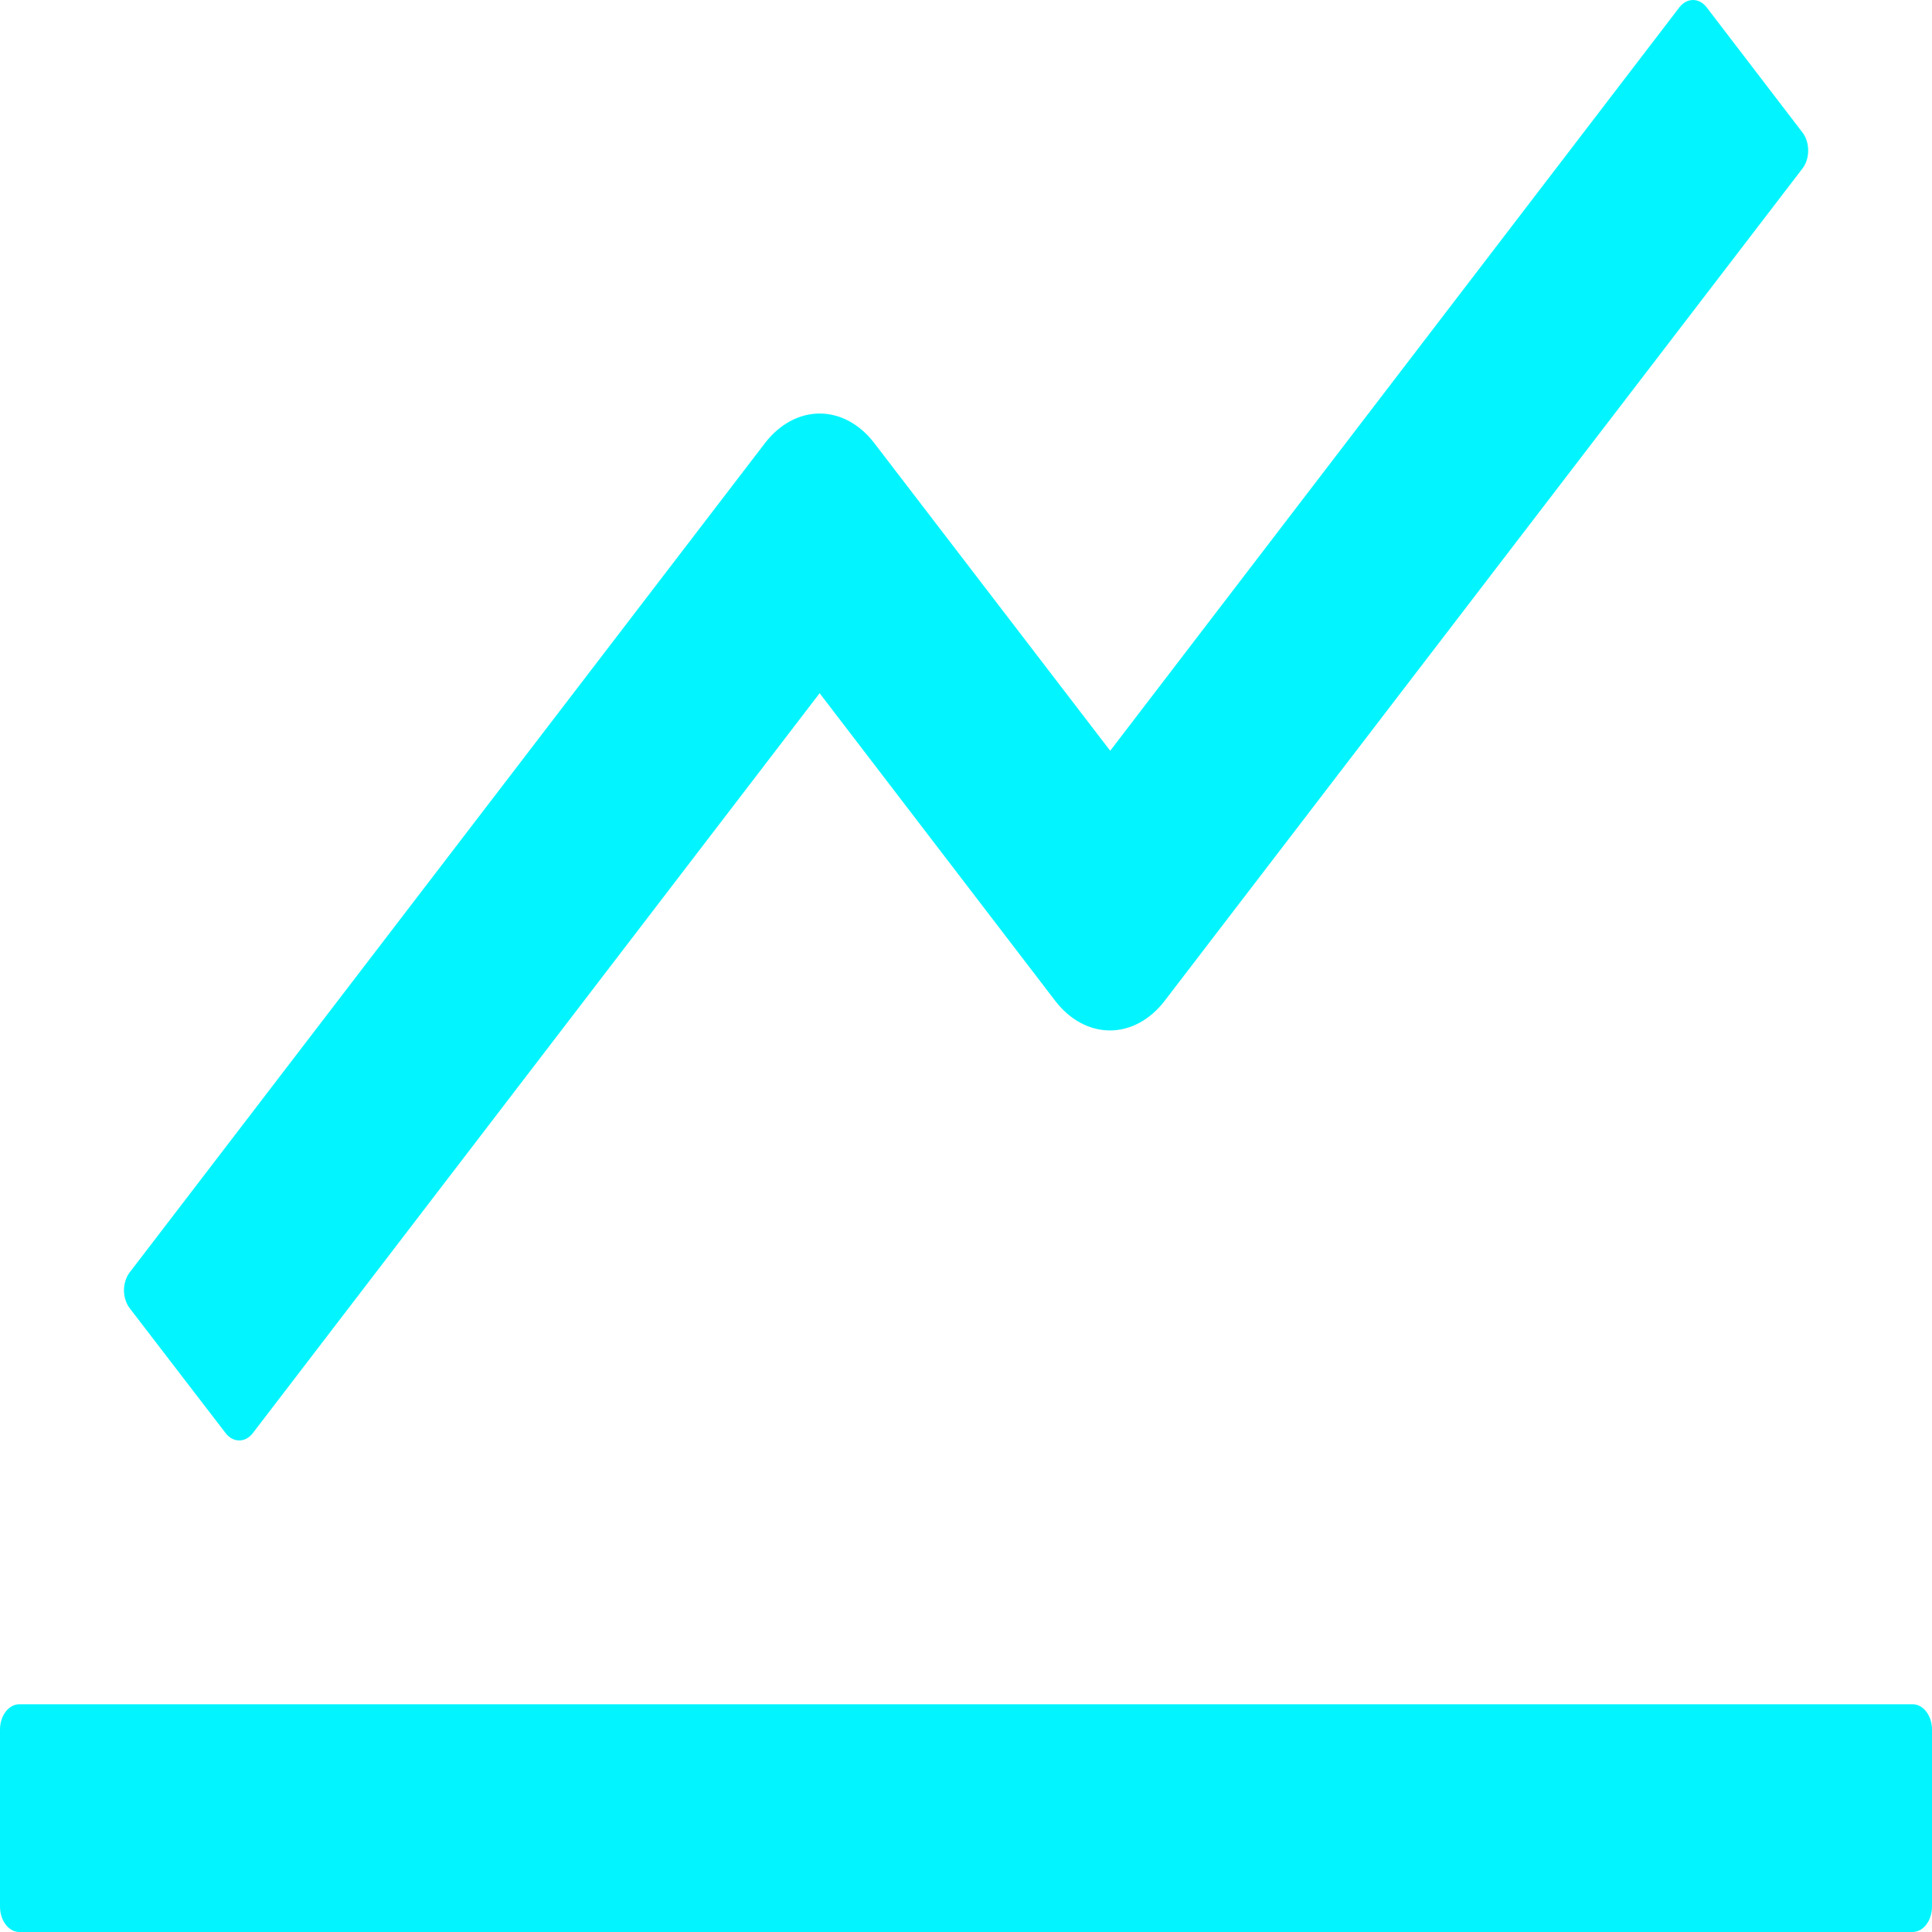
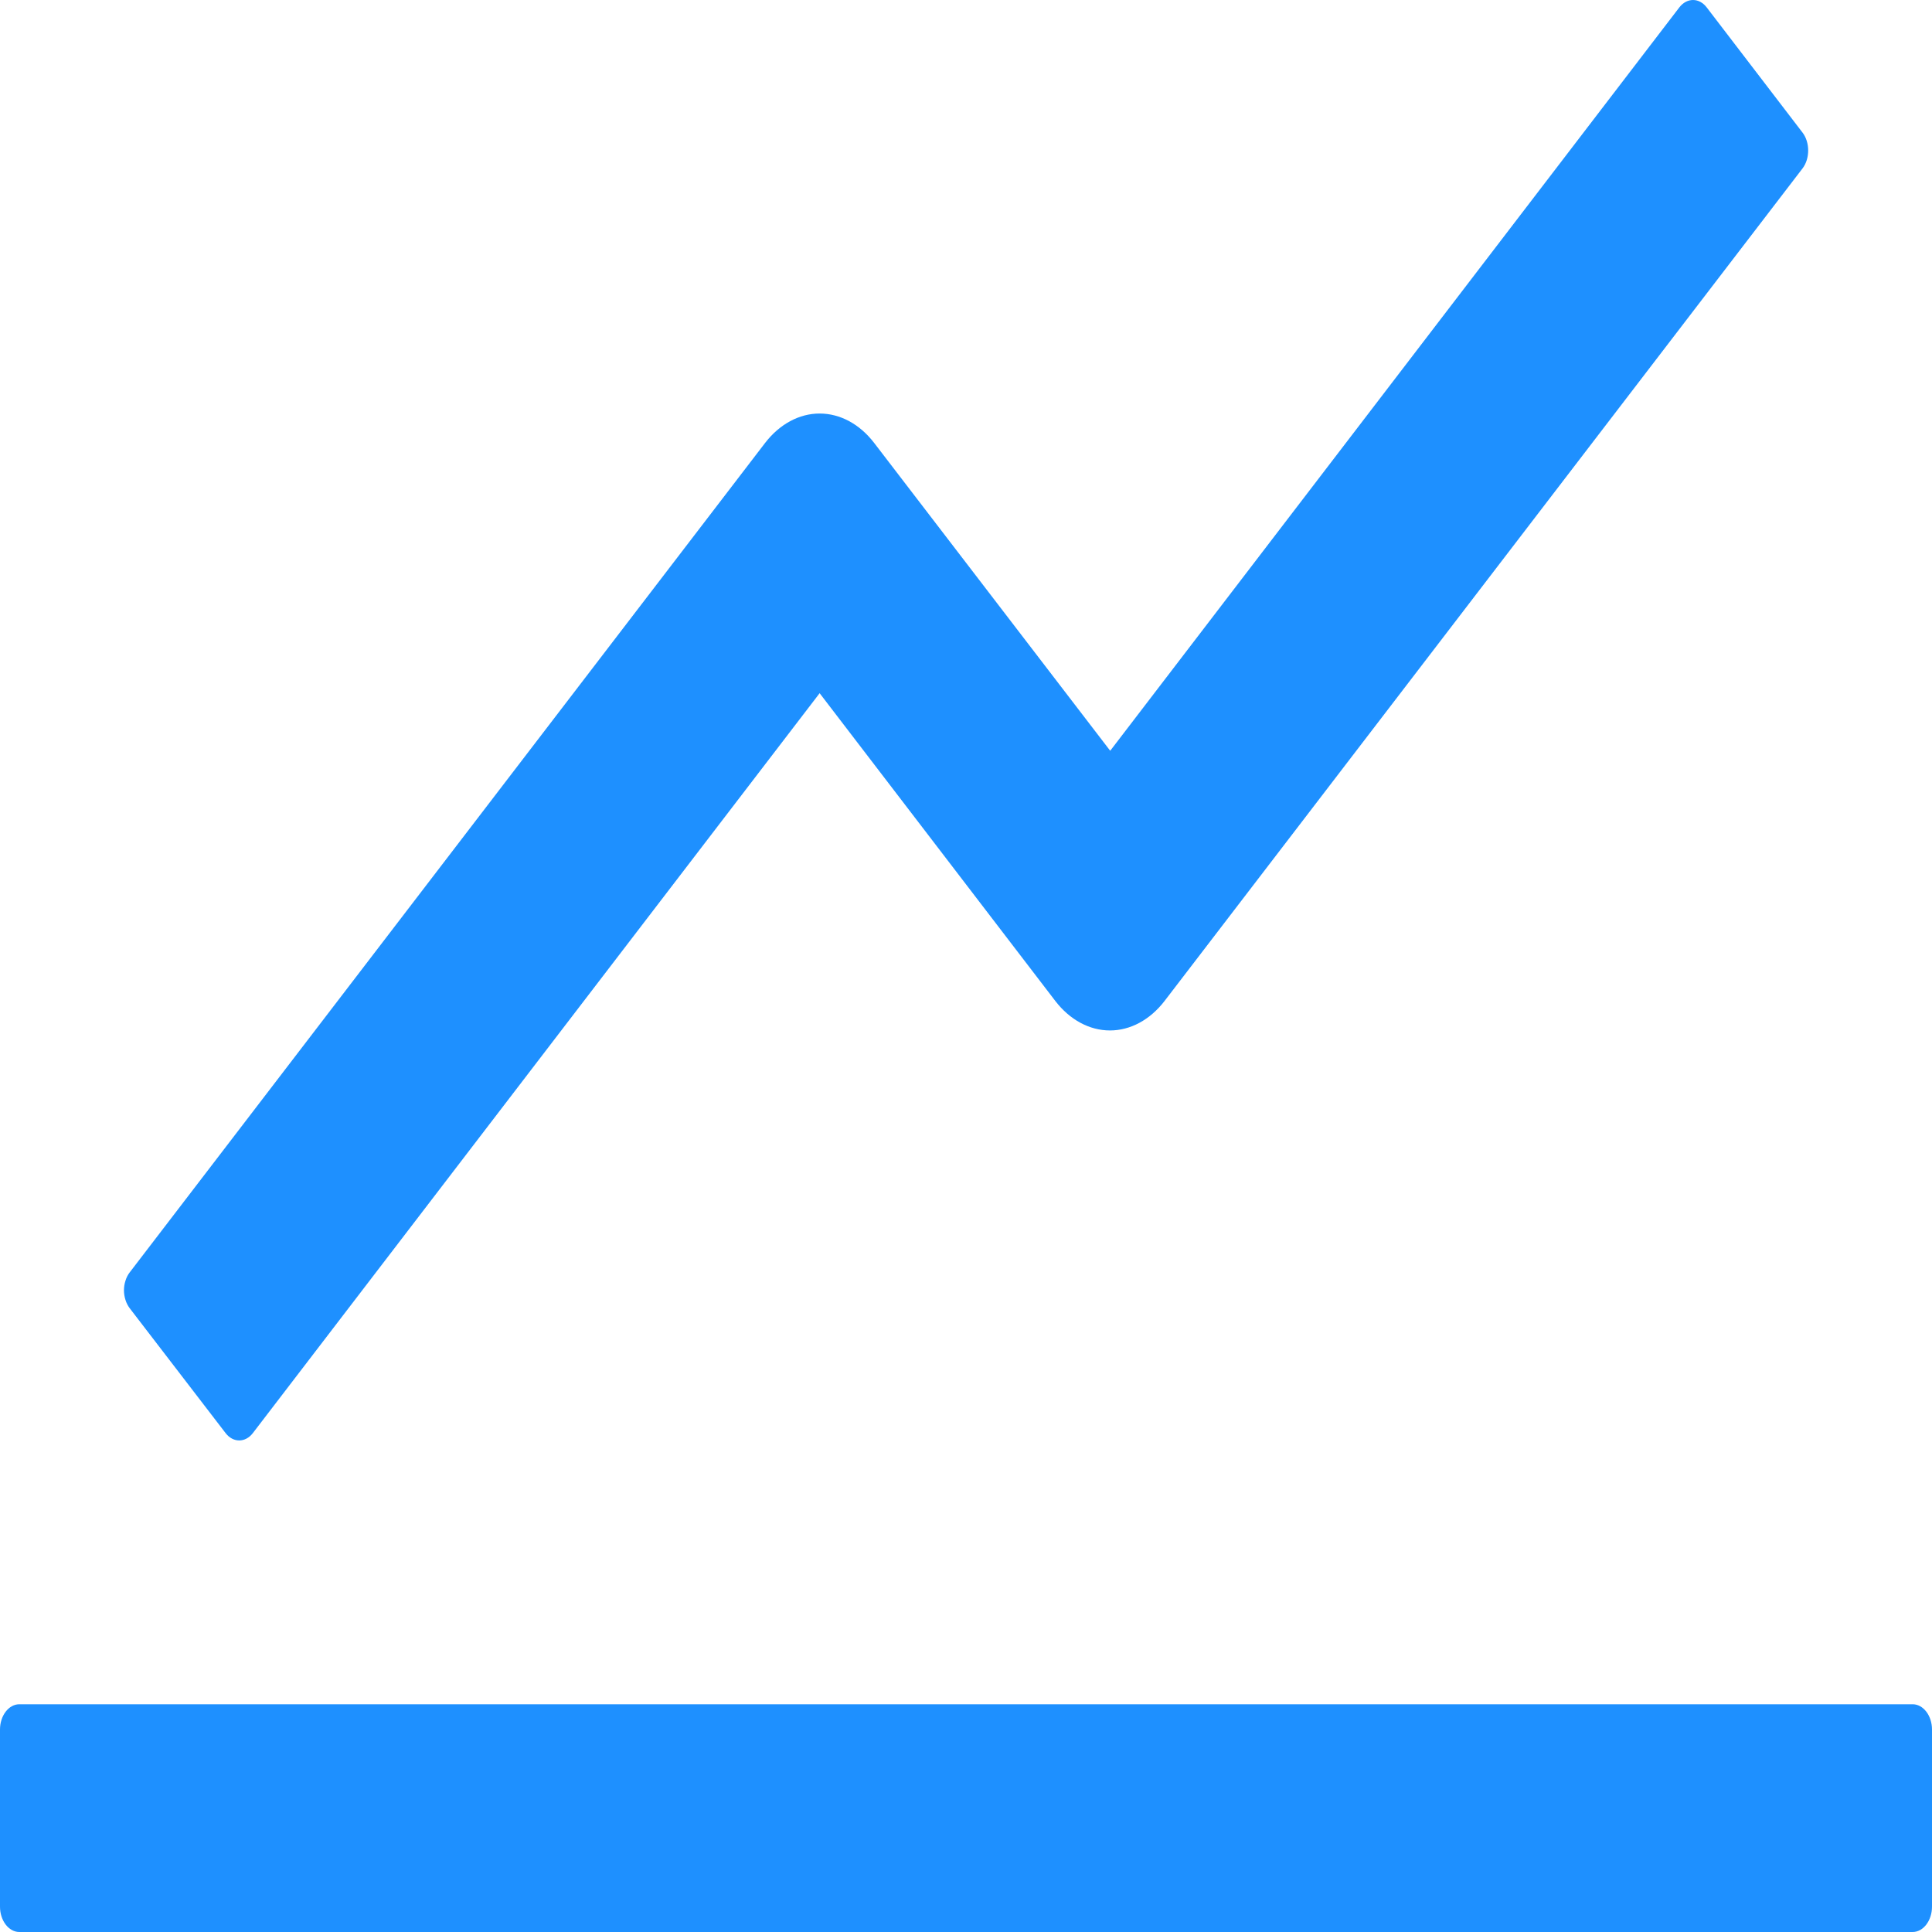
<svg xmlns="http://www.w3.org/2000/svg" width="25" height="25" viewBox="0 0 25 25" fill="none">
-   <path d="M24.75 22.053H0.25C0.113 22.053 0 22.2 0 22.38V24.672C0 24.853 0.113 25 0.25 25H24.75C24.887 25 25 24.853 25 24.672V22.38C25 22.2 24.887 22.053 24.75 22.053ZM1.678 16.928L2.919 18.544C3.016 18.671 3.175 18.671 3.272 18.544L10.606 8.97L13.656 12.953C13.844 13.197 14.098 13.334 14.363 13.334C14.627 13.334 14.881 13.197 15.069 12.953L23.325 2.179C23.422 2.052 23.422 1.843 23.325 1.716L22.084 0.095C22.037 0.034 21.974 0 21.908 0C21.842 0 21.778 0.034 21.731 0.095L14.366 9.715L11.312 5.732C11.125 5.488 10.871 5.351 10.606 5.351C10.342 5.351 10.088 5.488 9.9 5.732L1.678 16.465C1.655 16.495 1.636 16.531 1.624 16.571C1.611 16.611 1.604 16.653 1.604 16.696C1.604 16.739 1.611 16.782 1.624 16.822C1.636 16.861 1.655 16.897 1.678 16.928Z" fill="#02F5FF" />
+   <path d="M24.75 22.053H0.25C0.113 22.053 0 22.2 0 22.38V24.672C0 24.853 0.113 25 0.25 25H24.75C24.887 25 25 24.853 25 24.672V22.38C25 22.2 24.887 22.053 24.75 22.053ZM1.678 16.928L2.919 18.544C3.016 18.671 3.175 18.671 3.272 18.544L10.606 8.97L13.656 12.953C13.844 13.197 14.098 13.334 14.363 13.334C14.627 13.334 14.881 13.197 15.069 12.953L23.325 2.179C23.422 2.052 23.422 1.843 23.325 1.716L22.084 0.095C22.037 0.034 21.974 0 21.908 0C21.842 0 21.778 0.034 21.731 0.095L14.366 9.715L11.312 5.732C11.125 5.488 10.871 5.351 10.606 5.351C10.342 5.351 10.088 5.488 9.9 5.732L1.678 16.465C1.655 16.495 1.636 16.531 1.624 16.571C1.611 16.611 1.604 16.653 1.604 16.696C1.604 16.739 1.611 16.782 1.624 16.822C1.636 16.861 1.655 16.897 1.678 16.928Z" fill="#1e90ff" />
</svg>
